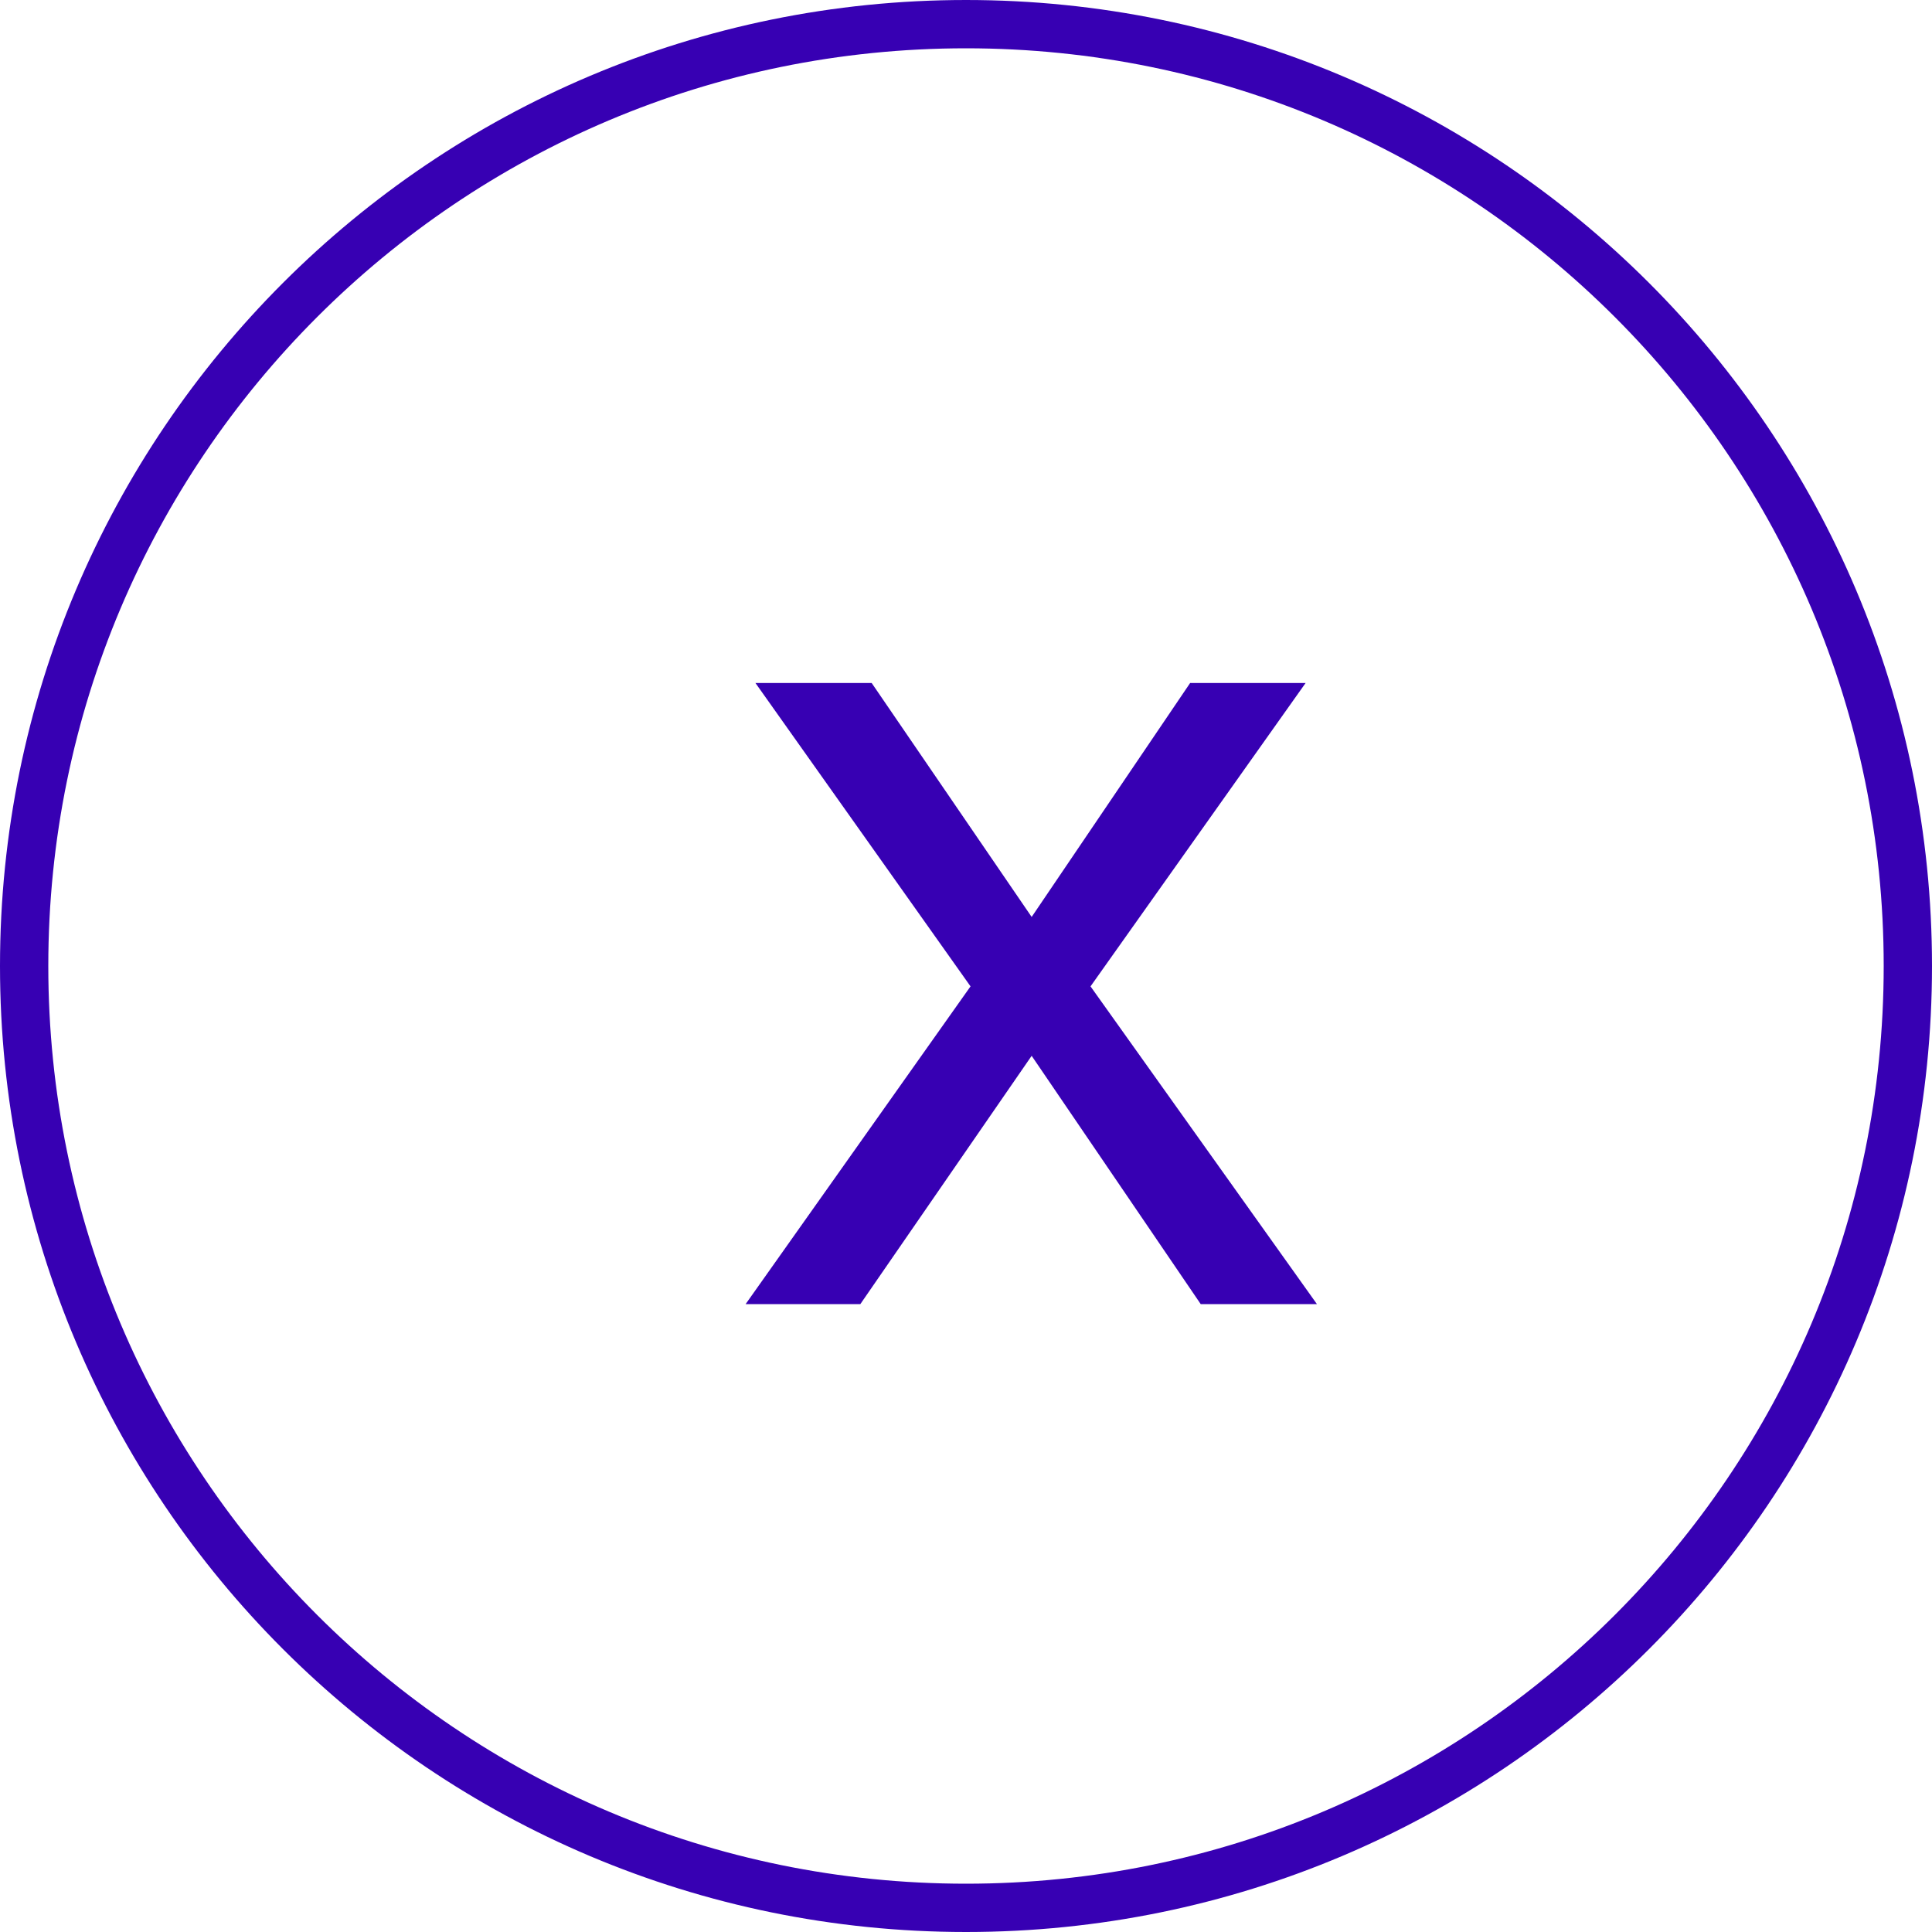
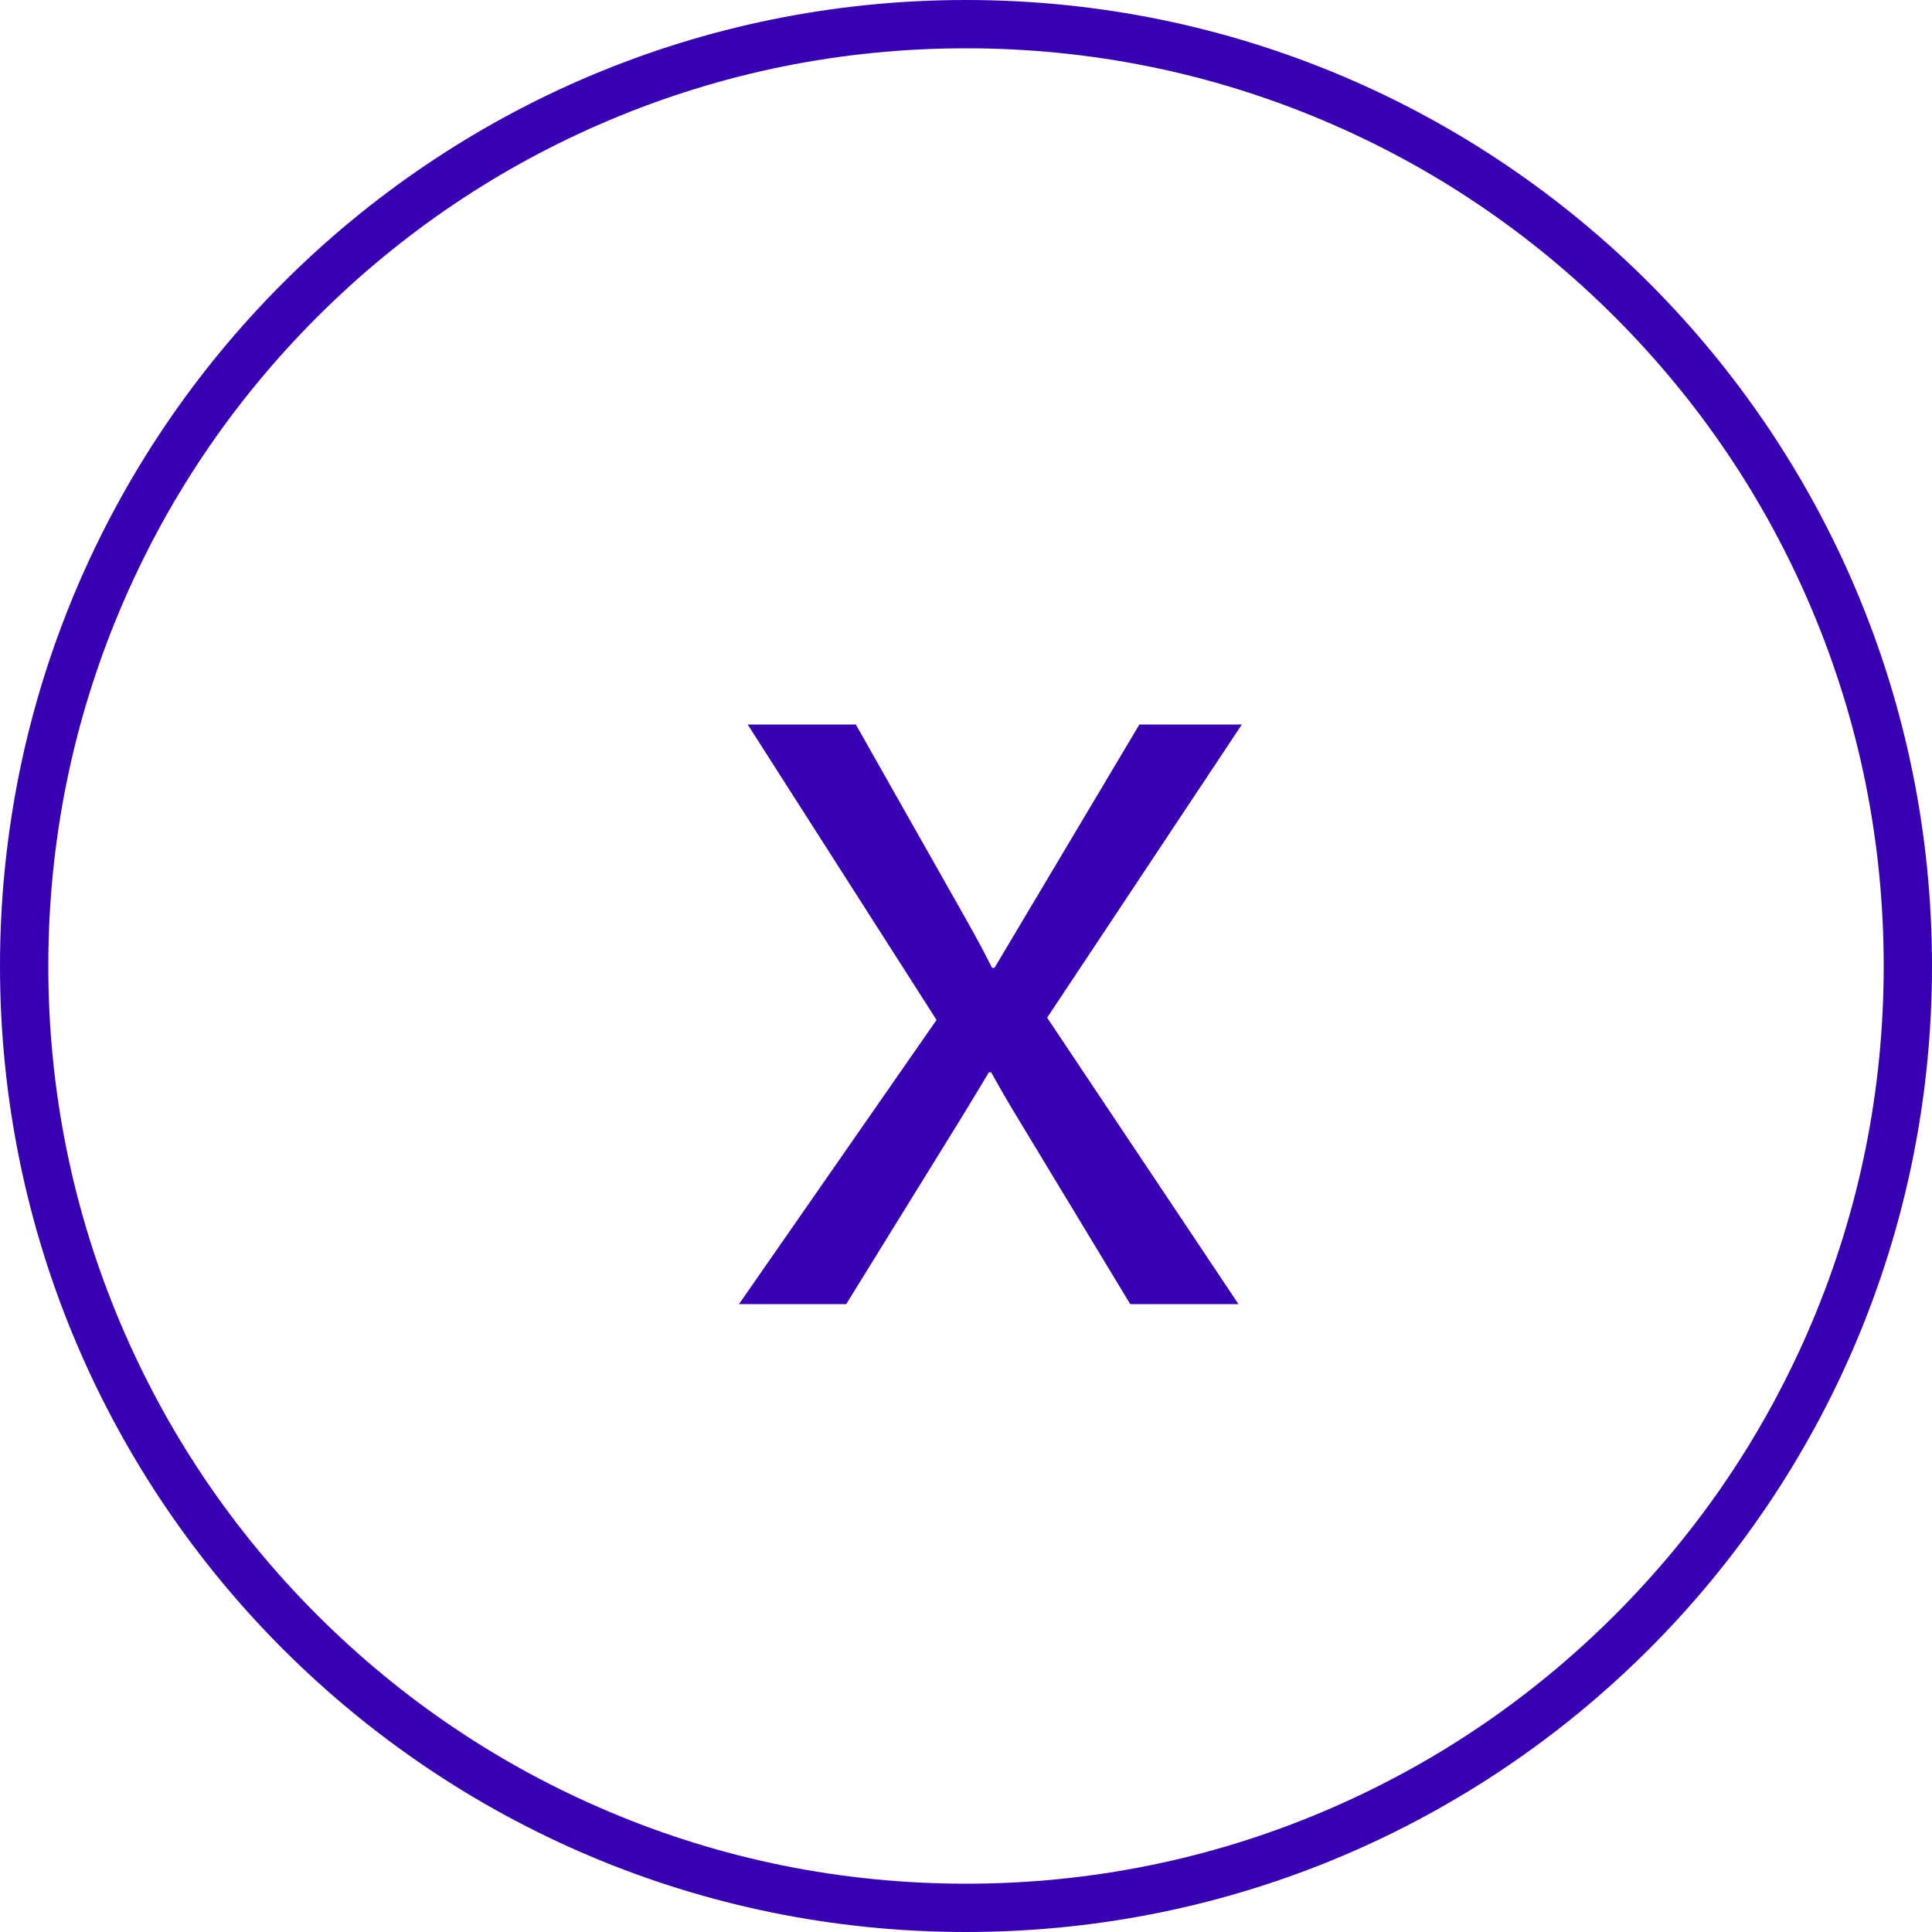
<svg xmlns="http://www.w3.org/2000/svg" width="40" height="40" viewBox="0 0 40 40">
  <g id="mult" transform="translate(-293 -500)">
-     <g id="Ellipse_8" data-name="Ellipse 8" transform="translate(293 500)" fill="rgba(255,255,255,0)" stroke="#3700b3" stroke-width="1">
-       <circle cx="20" cy="20" r="20" stroke="none" />
-       <circle cx="20" cy="20" r="19.5" fill="none" />
+     <g id="Path_27" data-name="Path 27" transform="translate(293 500)" fill="rgba(255,255,255,0)">
+       <path d="M 20 1 C 17.435 1 14.946 1.502 12.605 2.493 C 10.342 3.45 8.31 4.82 6.565 6.565 C 4.82 8.31 3.45 10.342 2.493 12.605 C 1.502 14.946 1 17.435 1 20 C 1 22.565 1.502 25.054 2.493 27.395 C 3.45 29.658 4.82 31.69 6.565 33.435 C 8.31 35.18 10.342 36.55 12.605 37.507 C 14.946 38.498 17.435 39 20 39 C 22.565 39 25.054 38.498 27.395 37.507 C 29.658 36.55 31.69 35.18 33.435 33.435 C 35.18 31.69 36.55 29.658 37.507 27.395 C 38.498 25.054 39 22.565 39 20 C 39 17.435 38.498 14.946 37.507 12.605 C 36.55 10.342 35.18 8.31 33.435 6.565 C 31.69 4.82 29.658 3.45 27.395 2.493 C 25.054 1.502 22.565 1 20 1 M 20 0 C 31.046 0 40 8.954 40 20 C 40 31.046 31.046 40 20 40 C 8.954 40 0 31.046 0 20 C 0 8.954 8.954 0 20 0 Z" stroke="none" fill="#3700b3" />
    </g>
-     <text id="x" transform="translate(308 527)" fill="#3700b3" font-size="24" font-family="SegoeUI, Segoe UI">
-       <tspan x="0" y="0">x</tspan>
-     </text>
+     <path id="Path_26" data-name="Path 26" d="M10.711-12,6.68-5.93,10.641,0H8.4L6.047-3.891Q5.824-4.254,5.52-4.8H5.473q-.059.105-.551.914L2.52,0H.3l4.09-5.883L.48-12H2.719l2.32,4.1q.258.457.5.938H5.59L8.59-12Z" transform="translate(308 527)" fill="#3700b3" />
  </g>
</svg>
